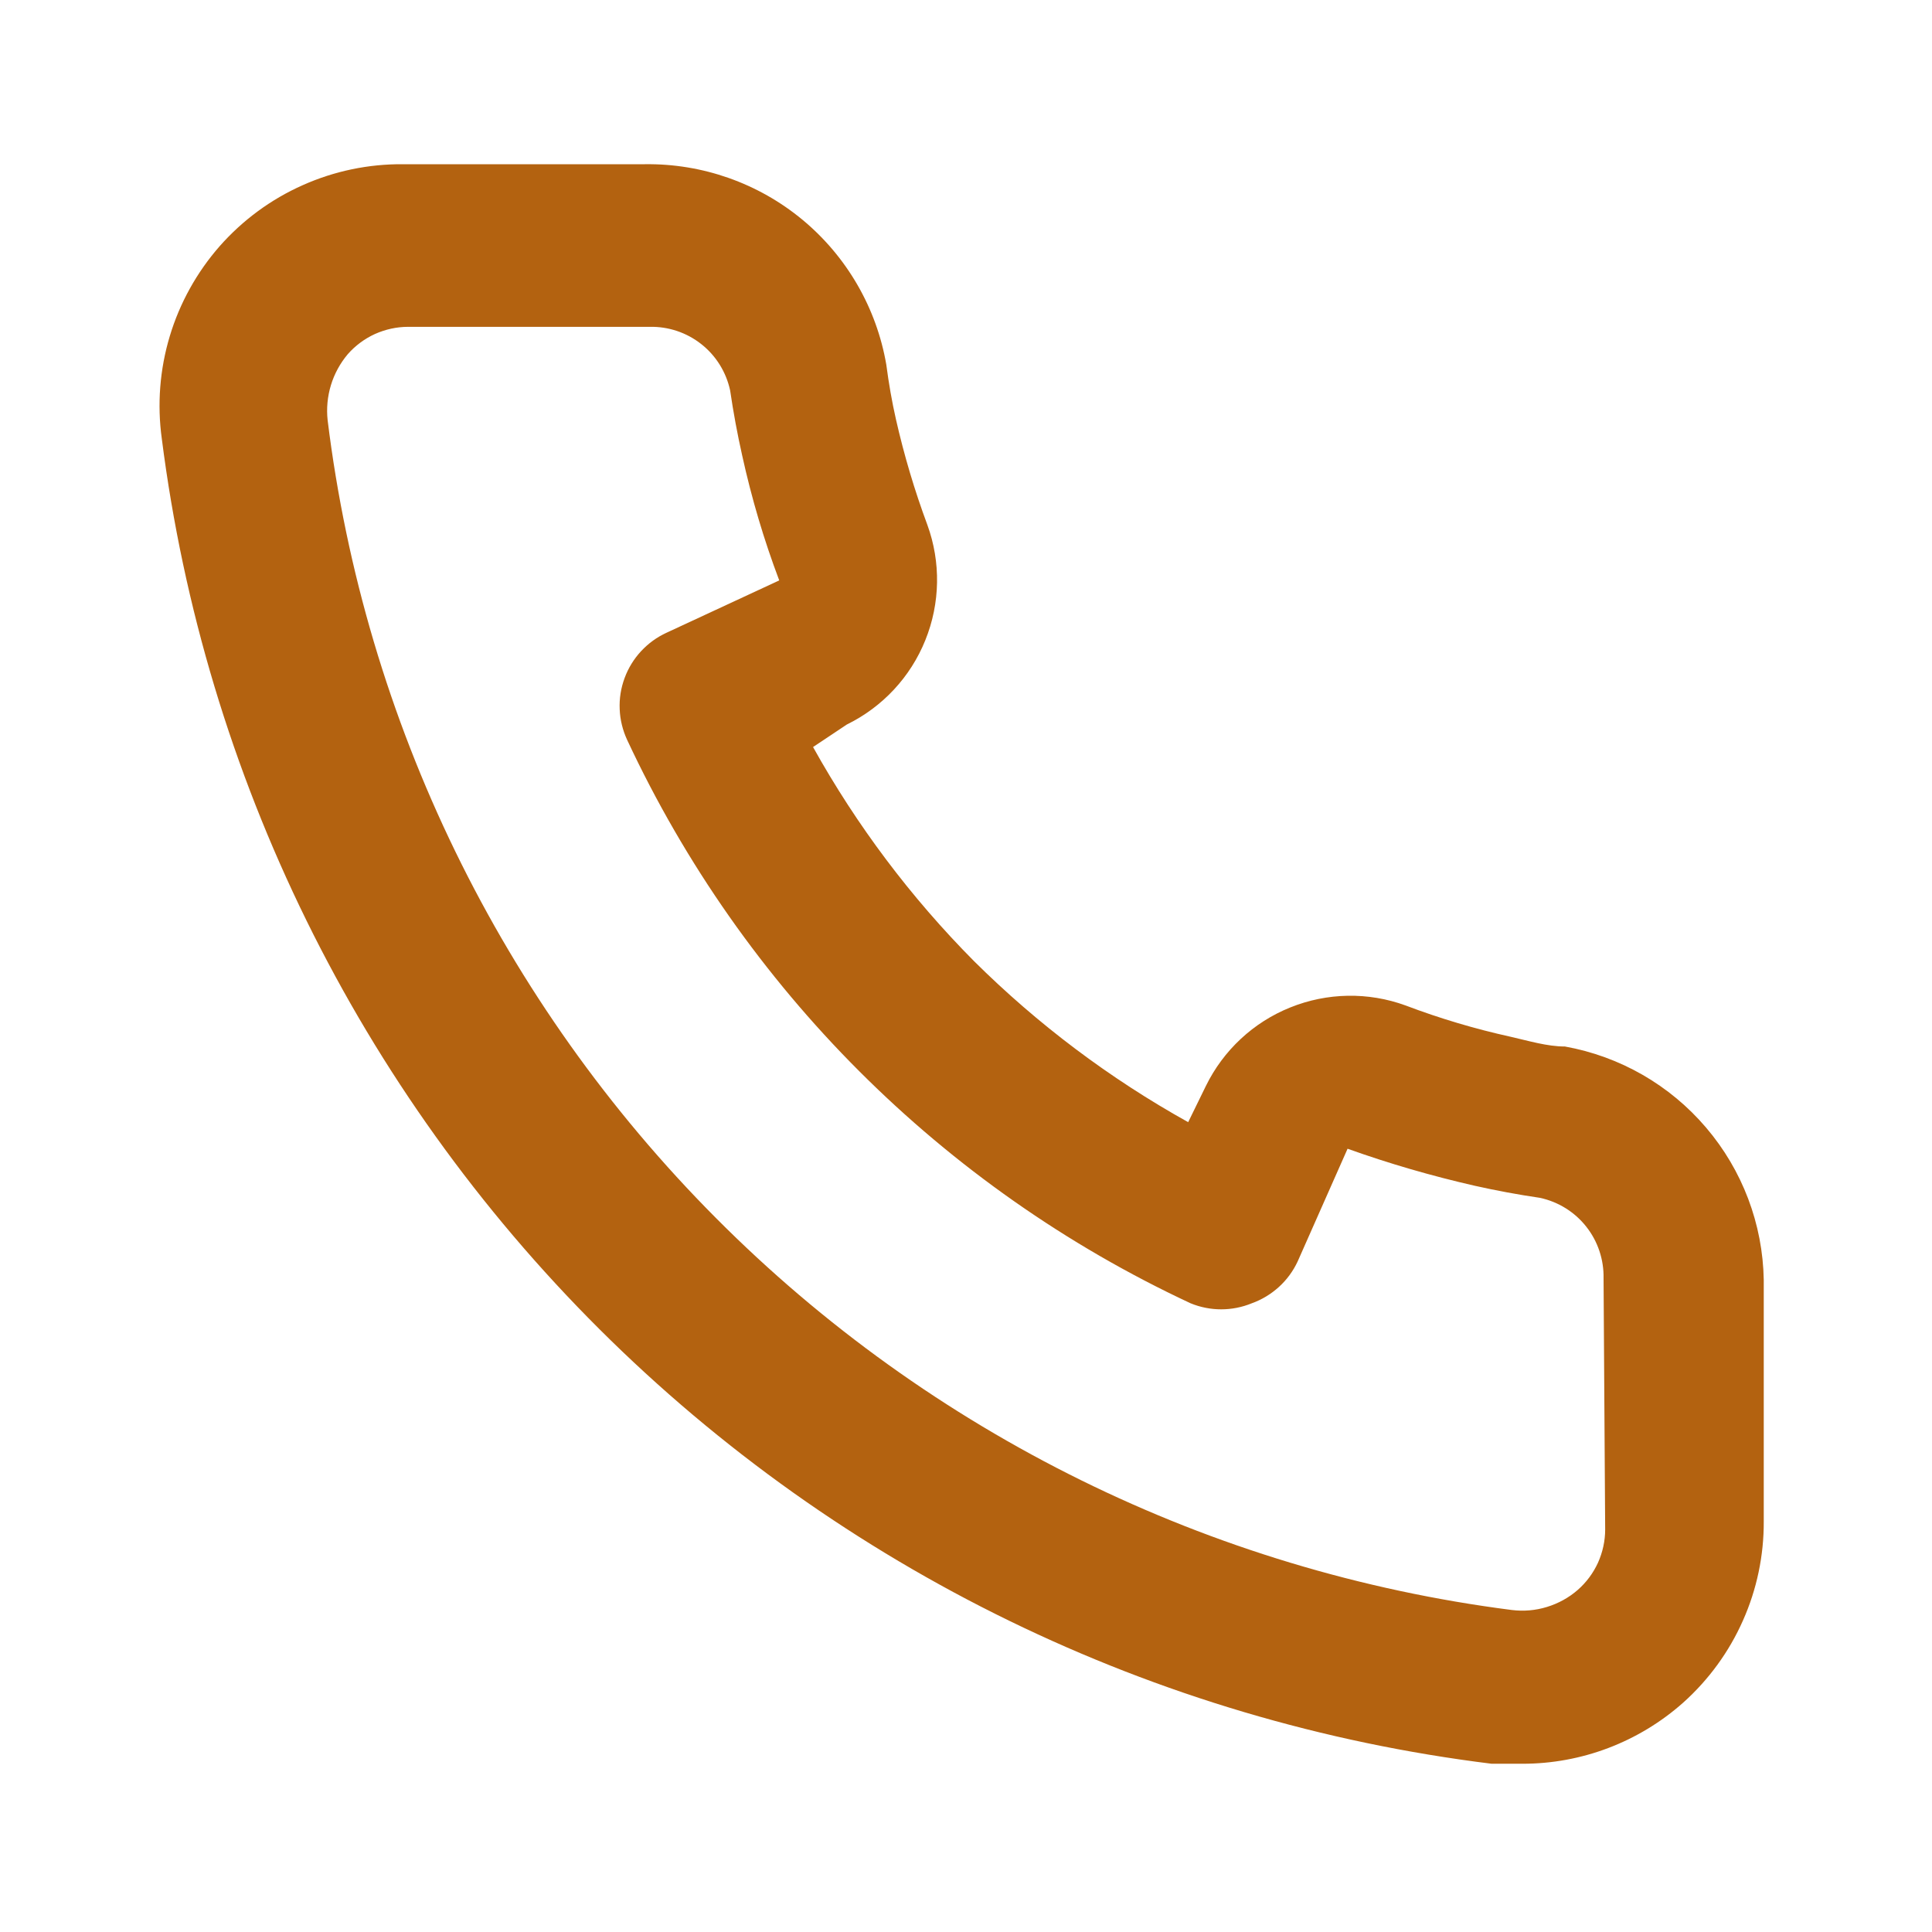
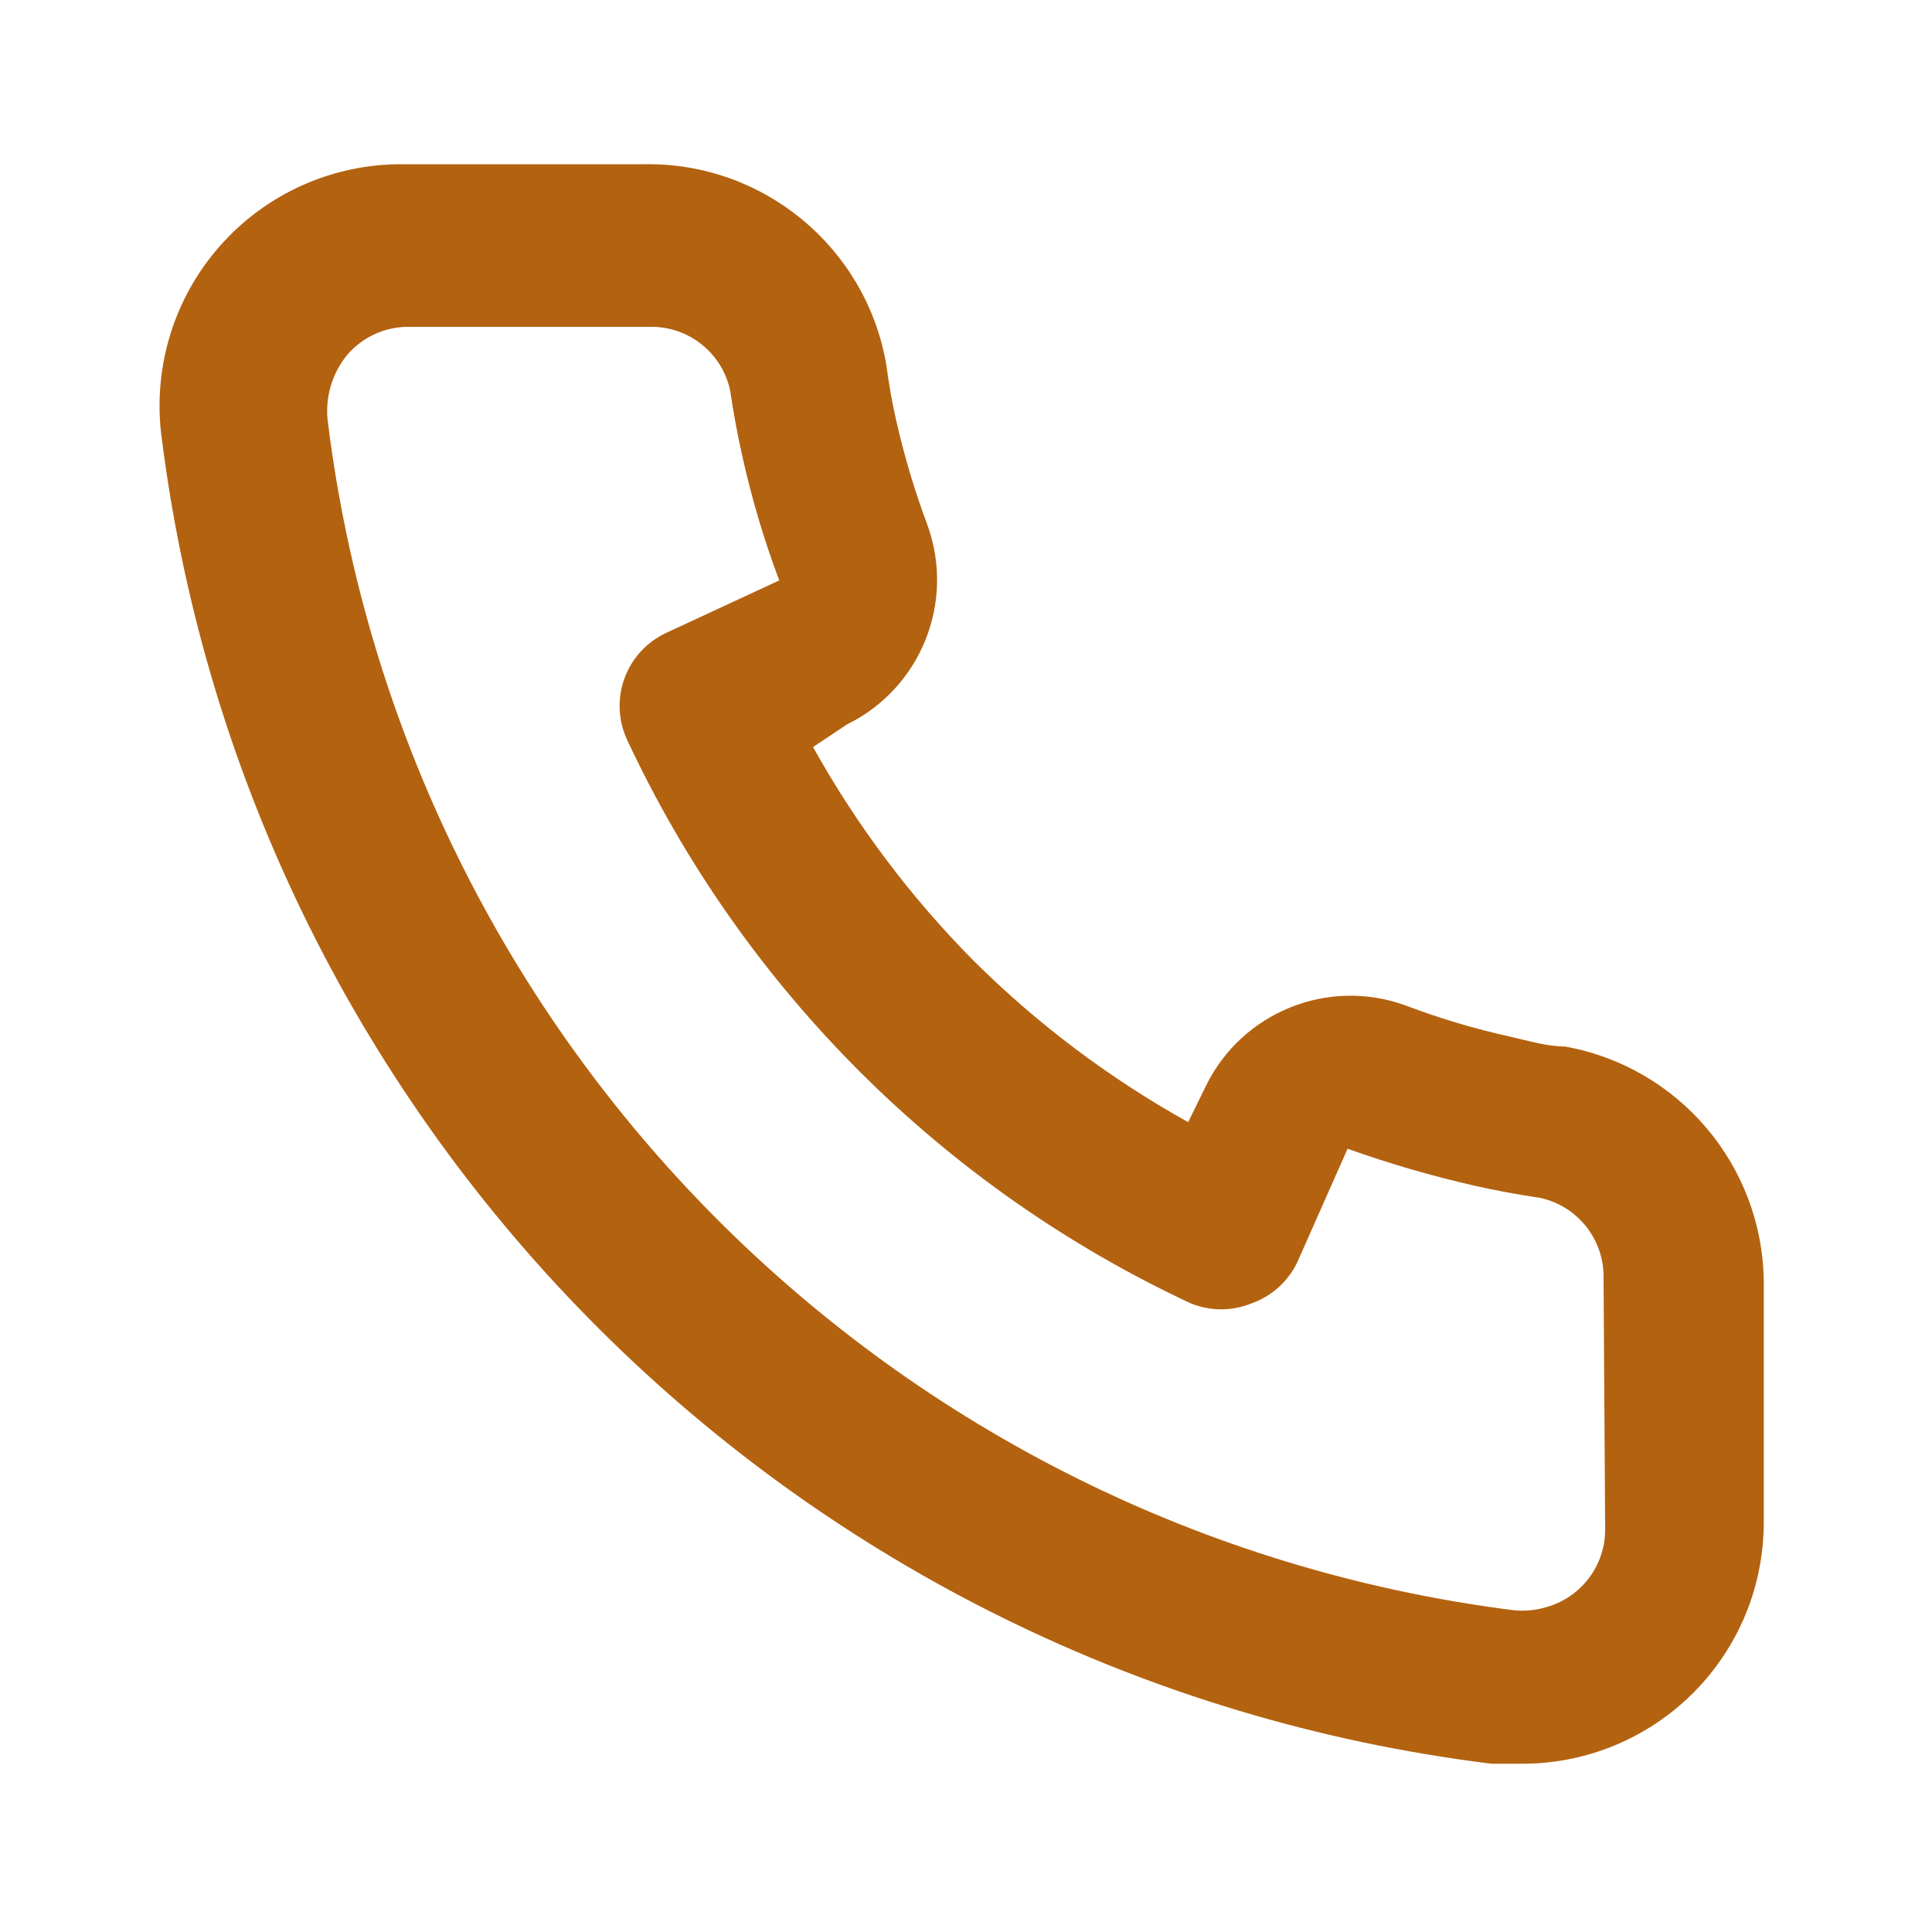
- <svg xmlns="http://www.w3.org/2000/svg" preserveAspectRatio="none" overflow="visible" style="display: block;" width="24" height="24" viewBox="0 0 24 24" fill="none">
-   <g id="call ">
-     <path id="Vector" d="M19.44 13C19.22 13 18.99 12.93 18.77 12.88C18.325 12.782 17.887 12.652 17.46 12.49C16.996 12.321 16.486 12.33 16.028 12.515C15.57 12.699 15.197 13.047 14.98 13.49L14.76 13.94C13.786 13.398 12.891 12.725 12.1 11.94C11.315 11.149 10.642 10.254 10.1 9.28L10.52 9C10.963 8.783 11.311 8.41 11.495 7.952C11.68 7.494 11.689 6.984 11.52 6.52C11.361 6.092 11.231 5.655 11.13 5.21C11.08 4.99 11.04 4.76 11.01 4.53C10.889 3.826 10.52 3.188 9.97 2.731C9.42 2.275 8.725 2.03 8.01 2.04H5.01C4.579 2.036 4.152 2.125 3.759 2.301C3.365 2.476 3.014 2.735 2.729 3.058C2.445 3.382 2.233 3.763 2.109 4.176C1.985 4.588 1.951 5.023 2.01 5.45C2.543 9.639 4.456 13.532 7.448 16.513C10.439 19.493 14.339 21.392 18.53 21.91H18.91C19.647 21.911 20.359 21.64 20.91 21.15C21.226 20.867 21.479 20.52 21.651 20.132C21.824 19.744 21.912 19.324 21.91 18.9V15.9C21.898 15.205 21.645 14.537 21.194 14.008C20.744 13.479 20.124 13.123 19.44 13V13ZM19.94 19C19.94 19.142 19.909 19.282 19.851 19.412C19.792 19.541 19.707 19.656 19.6 19.75C19.489 19.847 19.358 19.919 19.217 19.962C19.075 20.006 18.927 20.018 18.78 20C15.035 19.52 11.556 17.806 8.893 15.13C6.229 12.454 4.532 8.967 4.07 5.22C4.054 5.074 4.068 4.925 4.111 4.784C4.154 4.643 4.225 4.513 4.32 4.4C4.414 4.293 4.529 4.208 4.658 4.149C4.788 4.091 4.928 4.06 5.07 4.06H8.07C8.303 4.055 8.53 4.131 8.712 4.275C8.895 4.419 9.021 4.623 9.07 4.85C9.11 5.123 9.16 5.393 9.22 5.66C9.336 6.187 9.489 6.705 9.68 7.21L8.28 7.86C8.16 7.915 8.053 7.993 7.963 8.09C7.874 8.186 7.804 8.3 7.759 8.423C7.713 8.547 7.692 8.678 7.698 8.81C7.703 8.941 7.735 9.071 7.79 9.19C9.229 12.273 11.707 14.751 14.79 16.19C15.034 16.29 15.306 16.29 15.55 16.19C15.675 16.145 15.789 16.076 15.887 15.987C15.985 15.898 16.064 15.79 16.12 15.67L16.74 14.27C17.257 14.455 17.785 14.608 18.32 14.73C18.587 14.79 18.857 14.84 19.13 14.88C19.357 14.929 19.561 15.055 19.705 15.238C19.849 15.42 19.925 15.648 19.92 15.88L19.94 19Z" fill="#B36210" />
-   </g>
+ <svg xmlns="http://www.w3.org/2000/svg" width="24" height="24" fill="none" overflow="visible" preserveAspectRatio="none" style="display:block" viewBox="0 0 24 24">
+   <path fill="#b36210" d="M19.44 13c-.22 0-.45-.07-.67-.12a9.4 9.4 0 0 1-1.31-.39 2 2 0 0 0-2.48 1l-.22.45a12.2 12.2 0 0 1-2.66-2 12.2 12.2 0 0 1-2-2.66l.42-.28a2 2 0 0 0 1-2.48 10 10 0 0 1-.39-1.31c-.05-.22-.09-.45-.12-.68a3 3 0 0 0-3-2.49h-3a3 3 0 0 0-3 3.41 19 19 0 0 0 16.52 16.46h.38a3 3 0 0 0 2.741-1.778 3 3 0 0 0 .259-1.232v-3a3 3 0 0 0-2.47-2.9m.5 6a1 1 0 0 1-.723.962q-.215.066-.437.038A17 17 0 0 1 4.07 5.22a1.1 1.1 0 0 1 .25-.82 1 1 0 0 1 .75-.34h3a1 1 0 0 1 1 .79q.06.41.15.81.175.792.46 1.55l-1.4.65a1 1 0 0 0-.49 1.33 14.5 14.5 0 0 0 7 7 1 1 0 0 0 .76 0 1 1 0 0 0 .57-.52l.62-1.4q.776.277 1.58.46.4.09.81.15a1 1 0 0 1 .79 1z" />
</svg>
